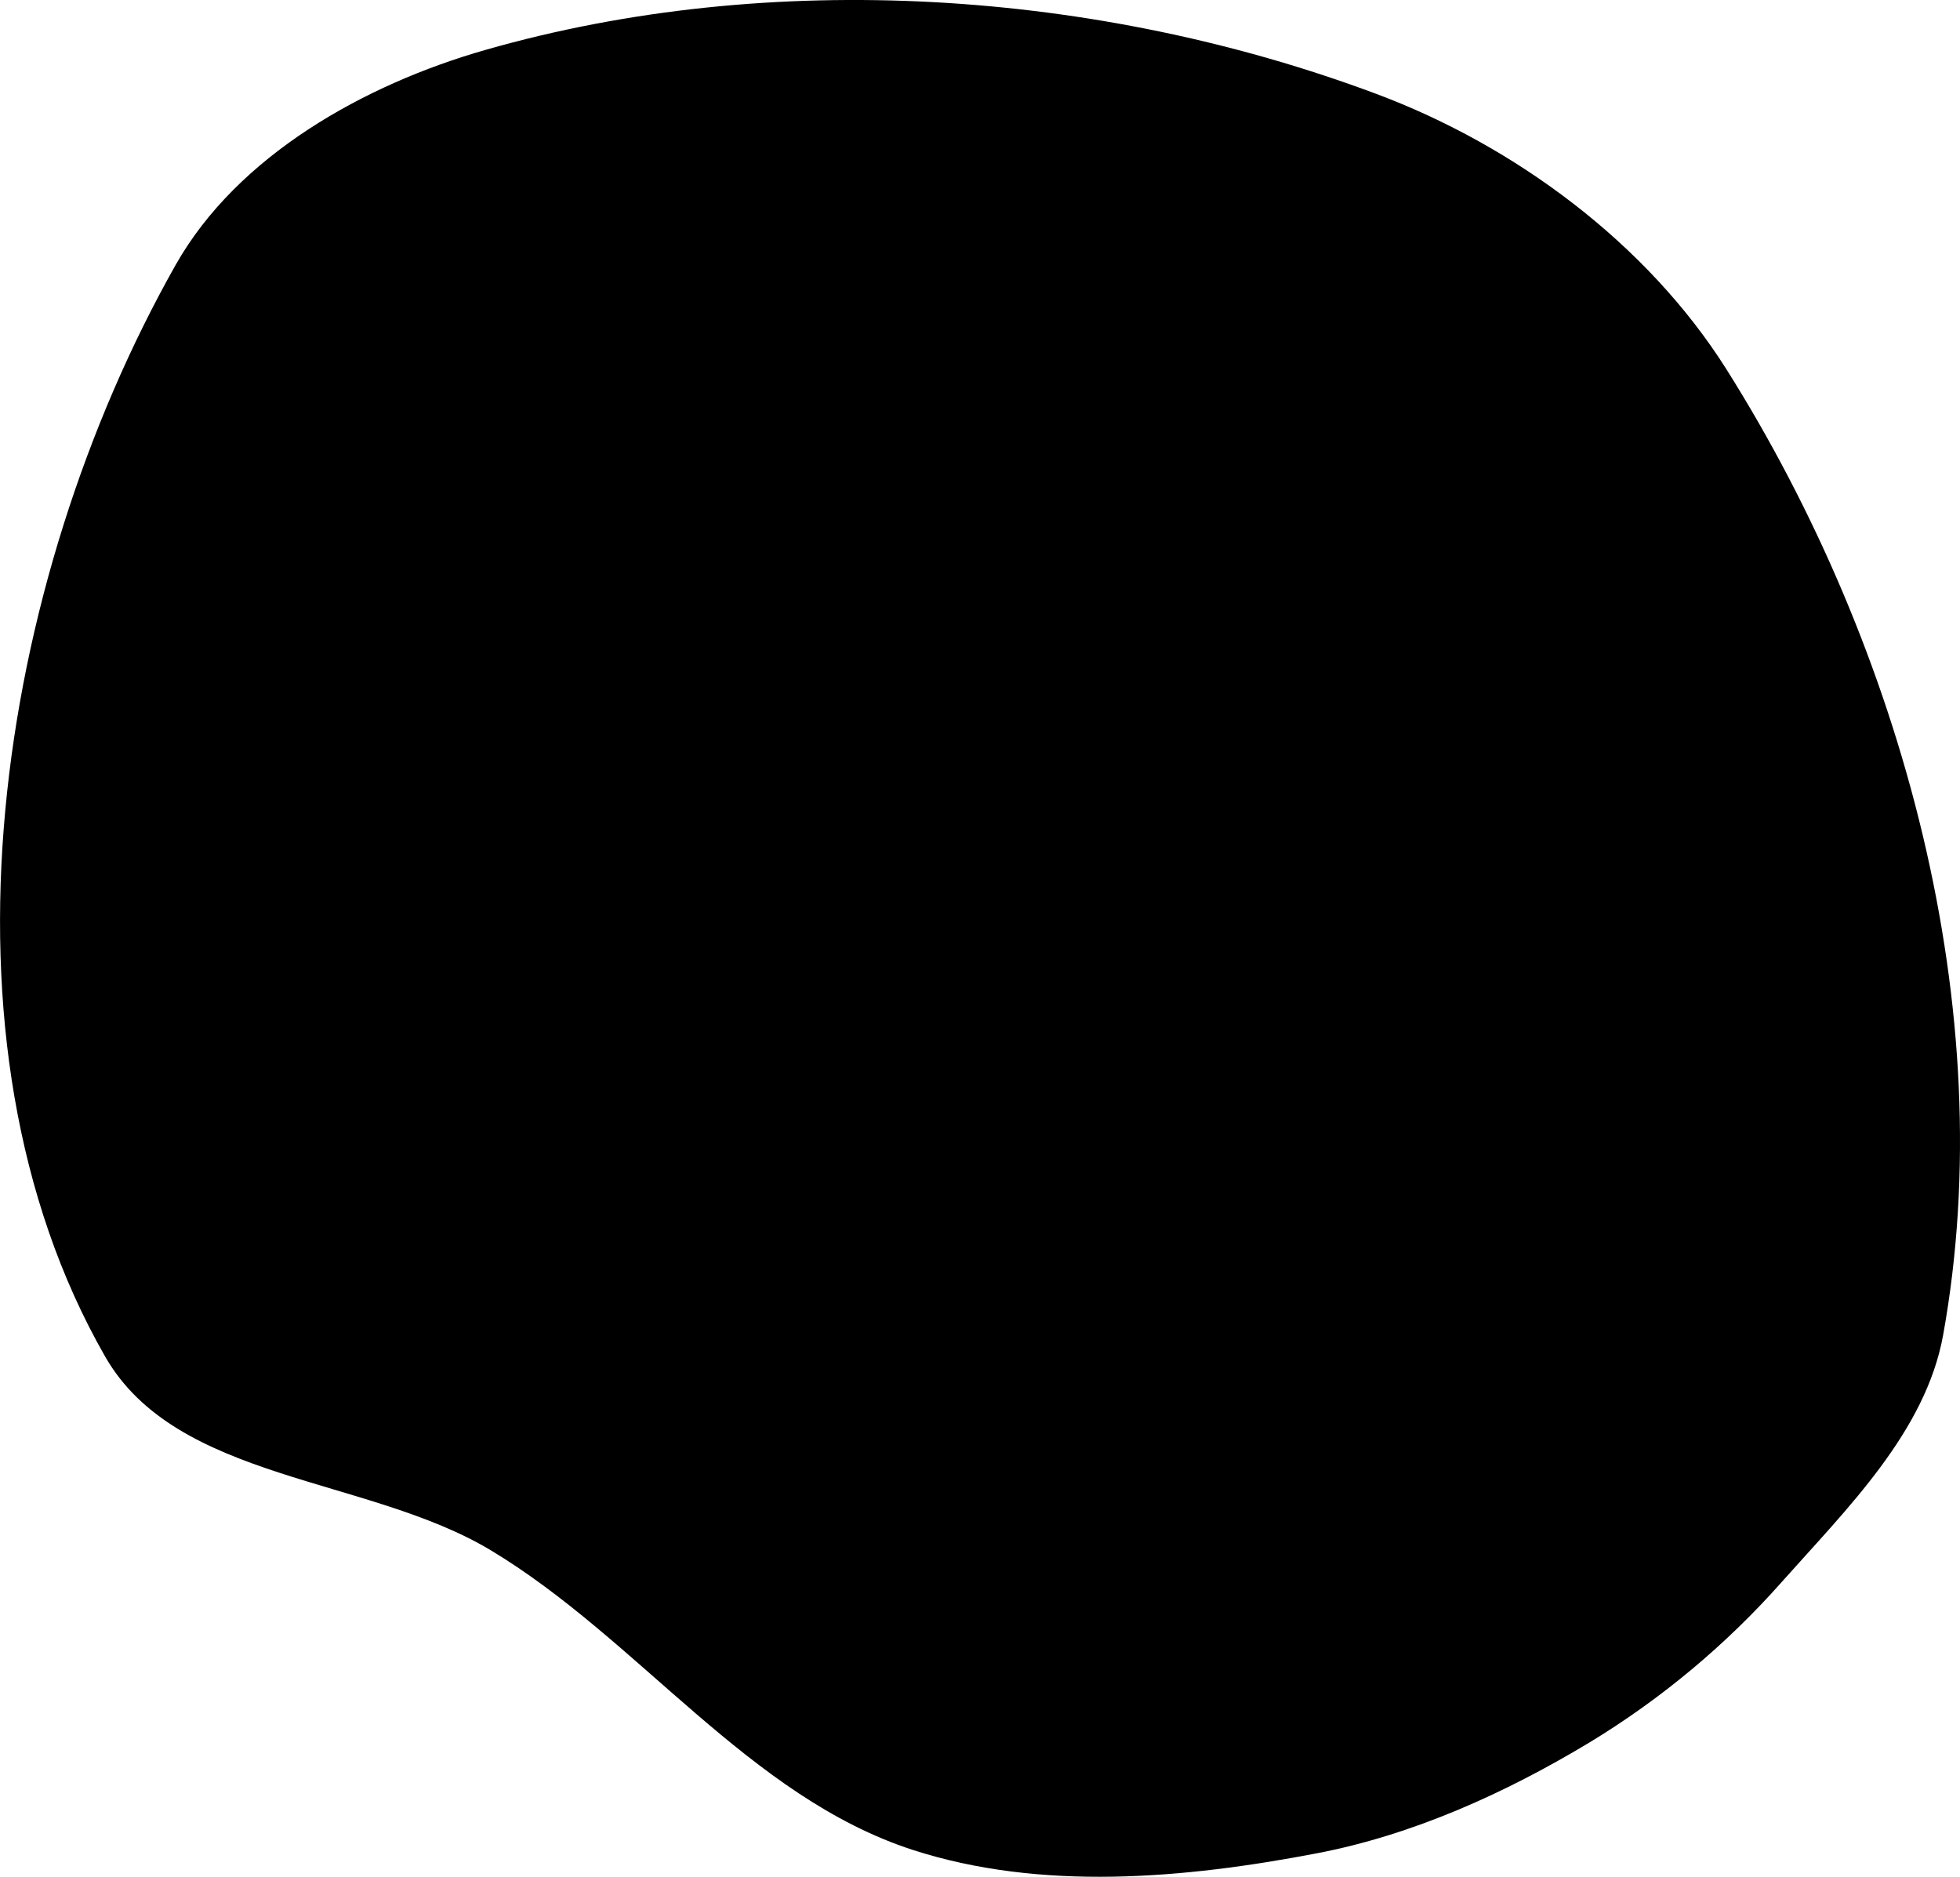
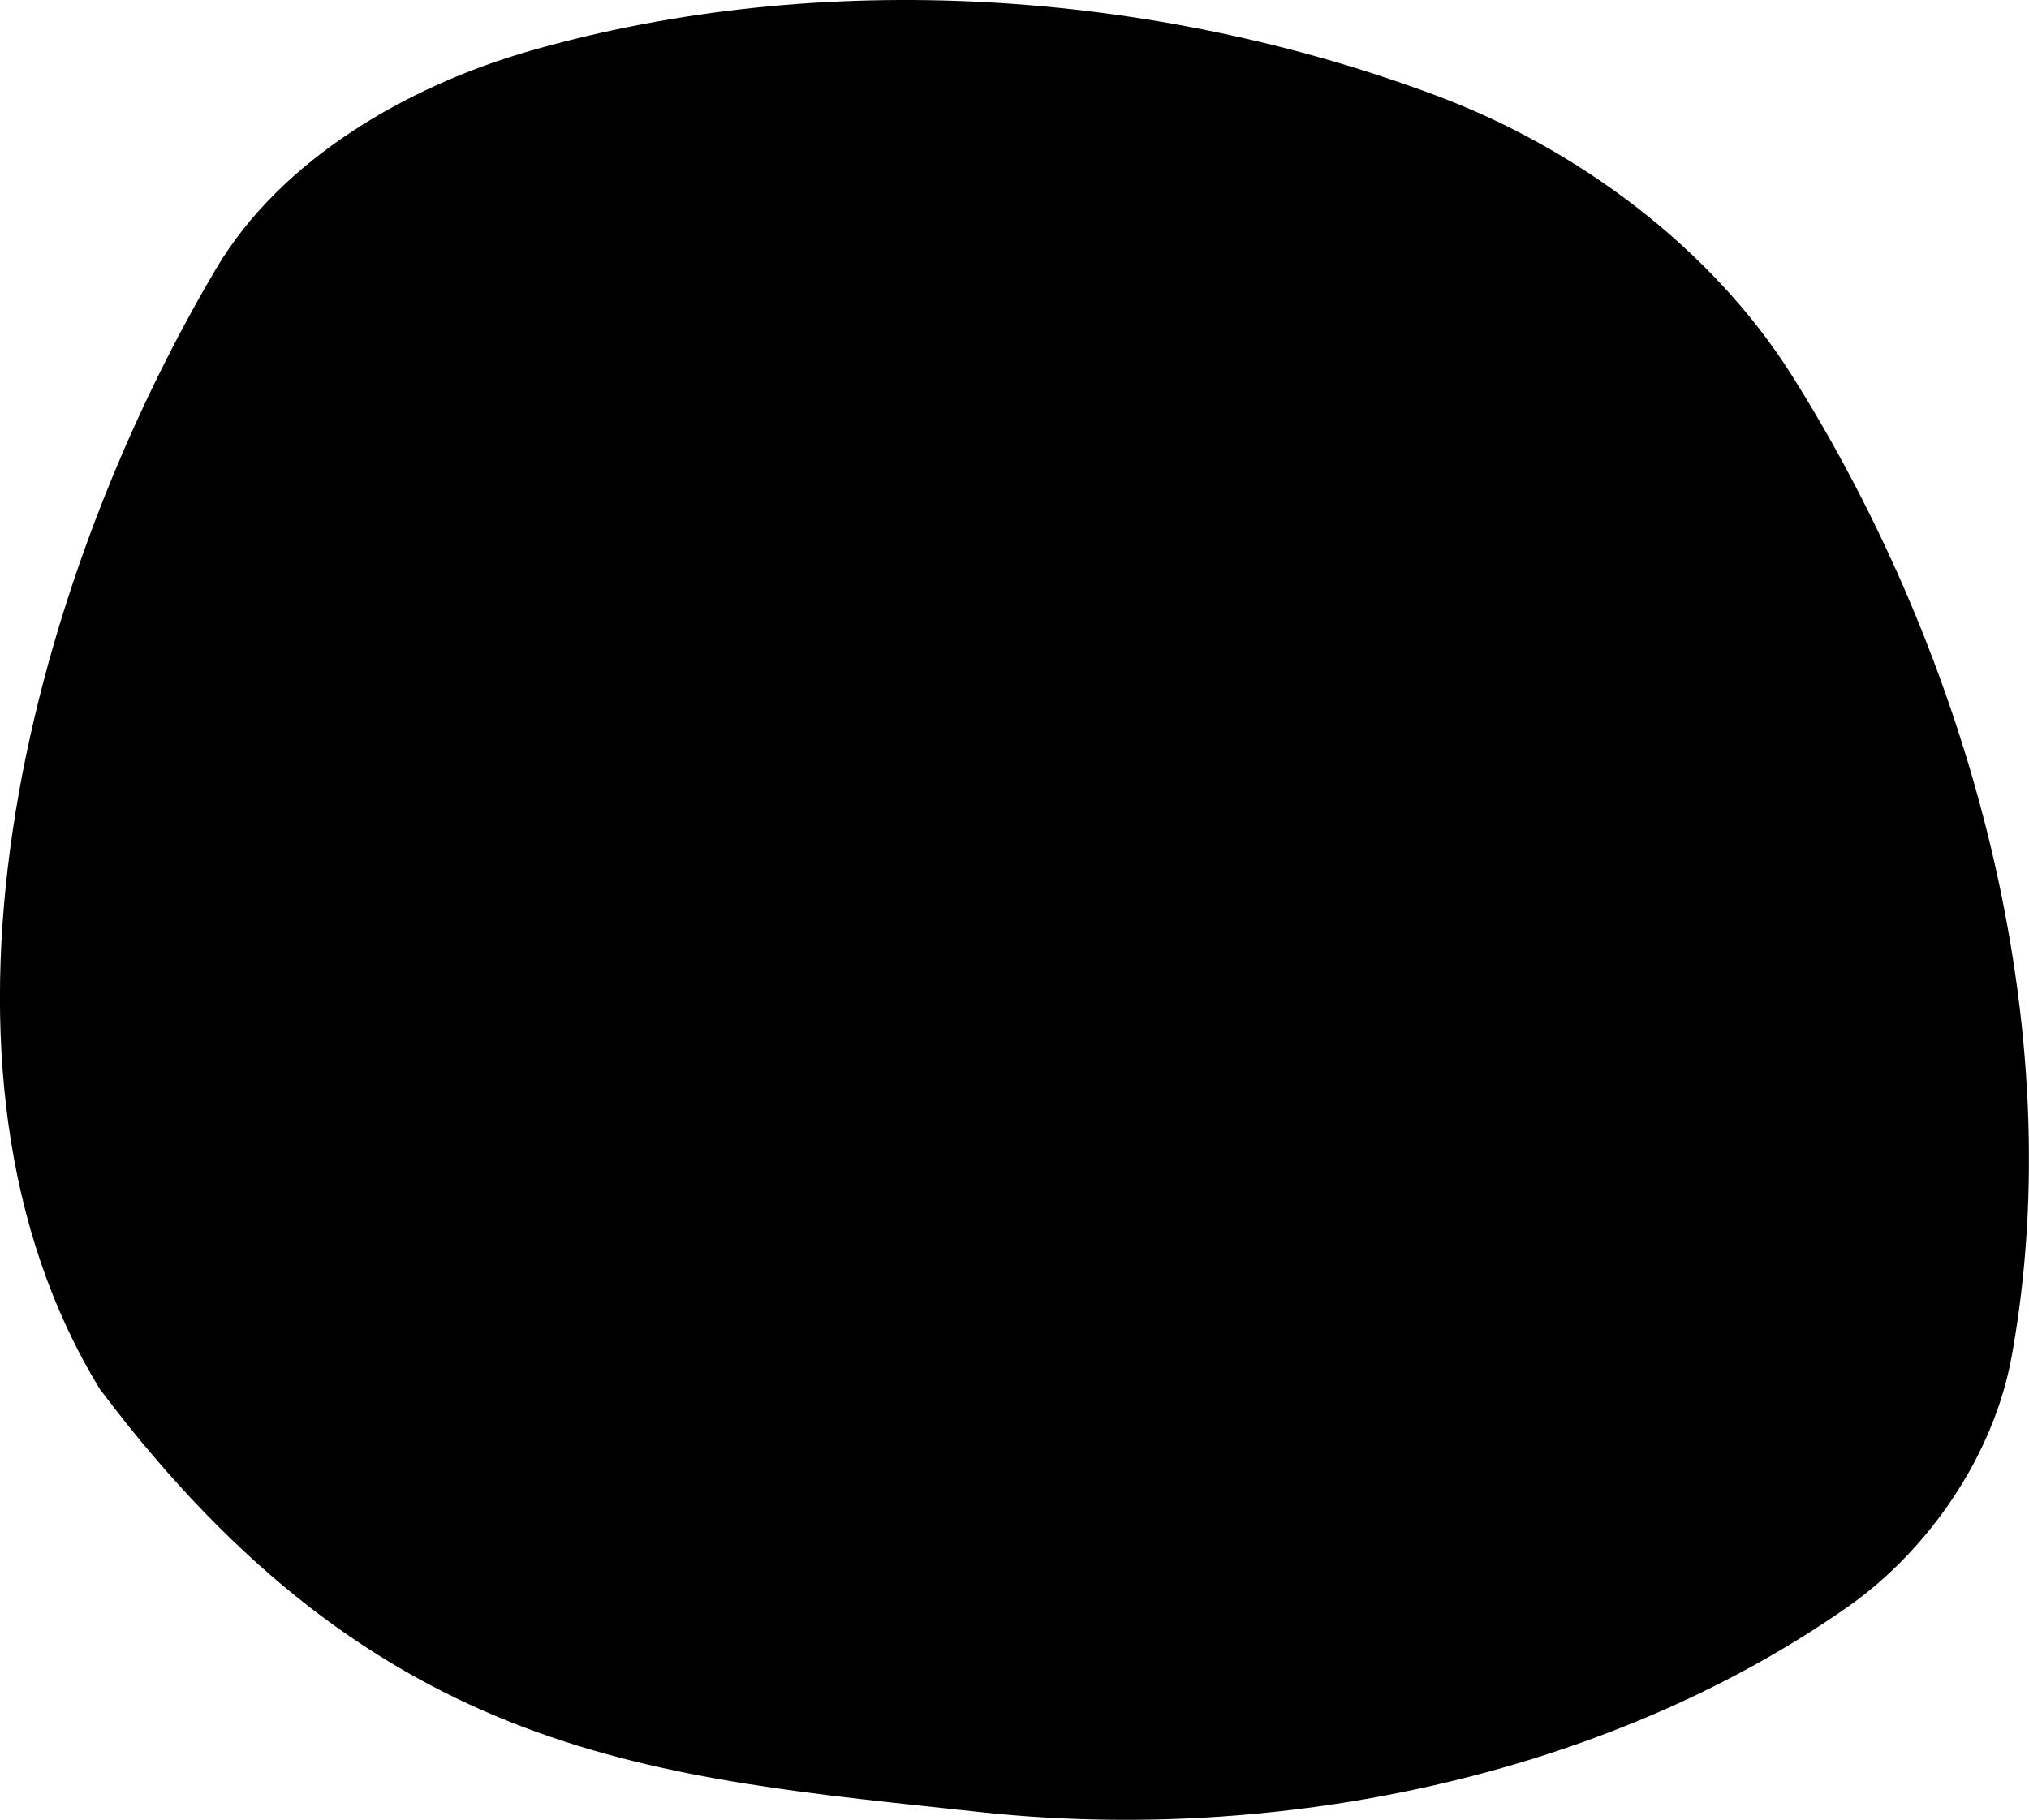
- <svg xmlns="http://www.w3.org/2000/svg" width="54.736" height="52.408" preserveAspectRatio="none" viewBox="0 0 14.482 13.866">
-   <path d="M10.17.694c-2.058-.77-4.472-.93-6.584-.325-.893.255-1.831.78-2.288 1.588-1.325 2.345-1.86 5.728-.521 8.066.529.923 1.94.884 2.851 1.432 1.092.657 1.905 1.82 3.117 2.213.947.306 2.007.212 2.984.025.711-.136 1.392-.444 2.012-.817a6.187 6.187 0 0 0 1.426-1.19c.482-.542 1.06-1.108 1.19-1.82.434-2.4-.301-5.075-1.601-7.138-.585-.927-1.559-1.65-2.586-2.034z" fill-rule="evenodd" />
+ <svg xmlns="http://www.w3.org/2000/svg" width="55.766" height="50.03" preserveAspectRatio="none" viewBox="0 0 14.755 13.237">
+   <path d="M10.442.694c-2.058-.77-4.471-.93-6.584-.325-.892.255-1.816.788-2.288 1.588-1.389 2.35-2.269 5.82-.843 8.148 2.038 2.71 4.047 2.82 6.4 3.075 2.15.233 4.542-.252 6.312-1.494.593-.417 1.061-1.107 1.19-1.82.435-2.4-.3-5.075-1.6-7.138-.586-.928-1.56-1.65-2.587-2.034z" fill-rule="evenodd" />
</svg>
